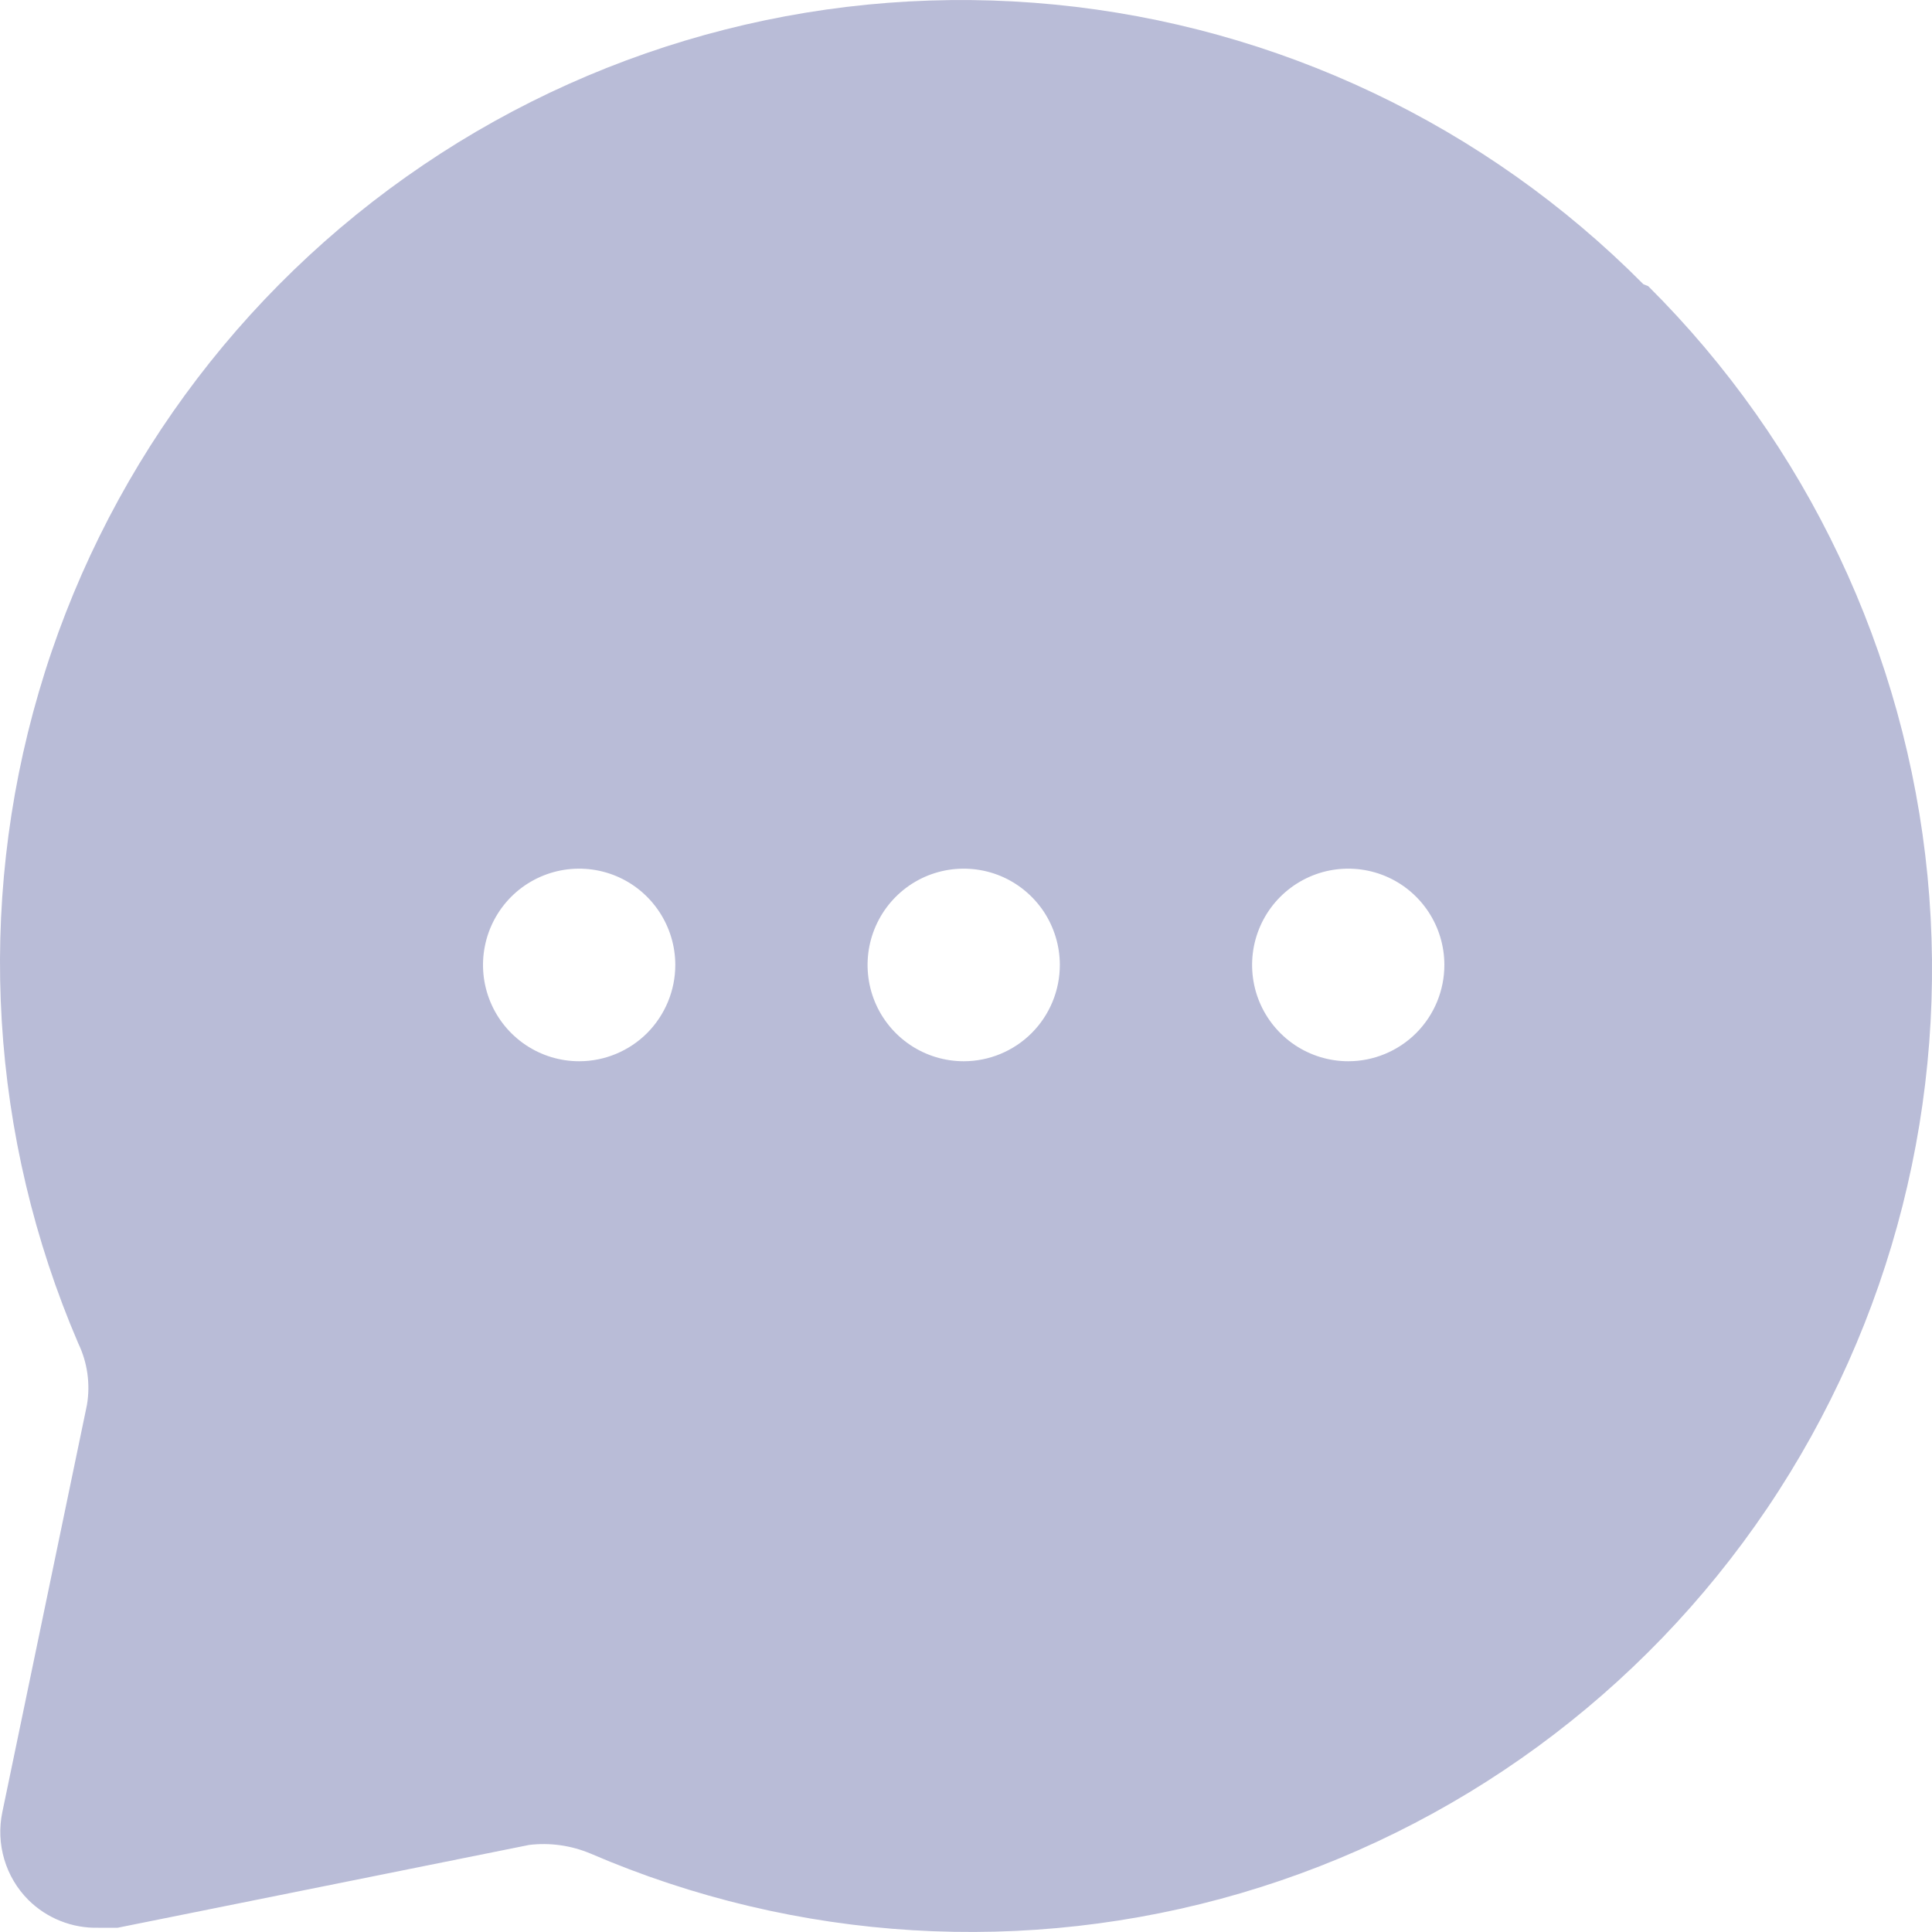
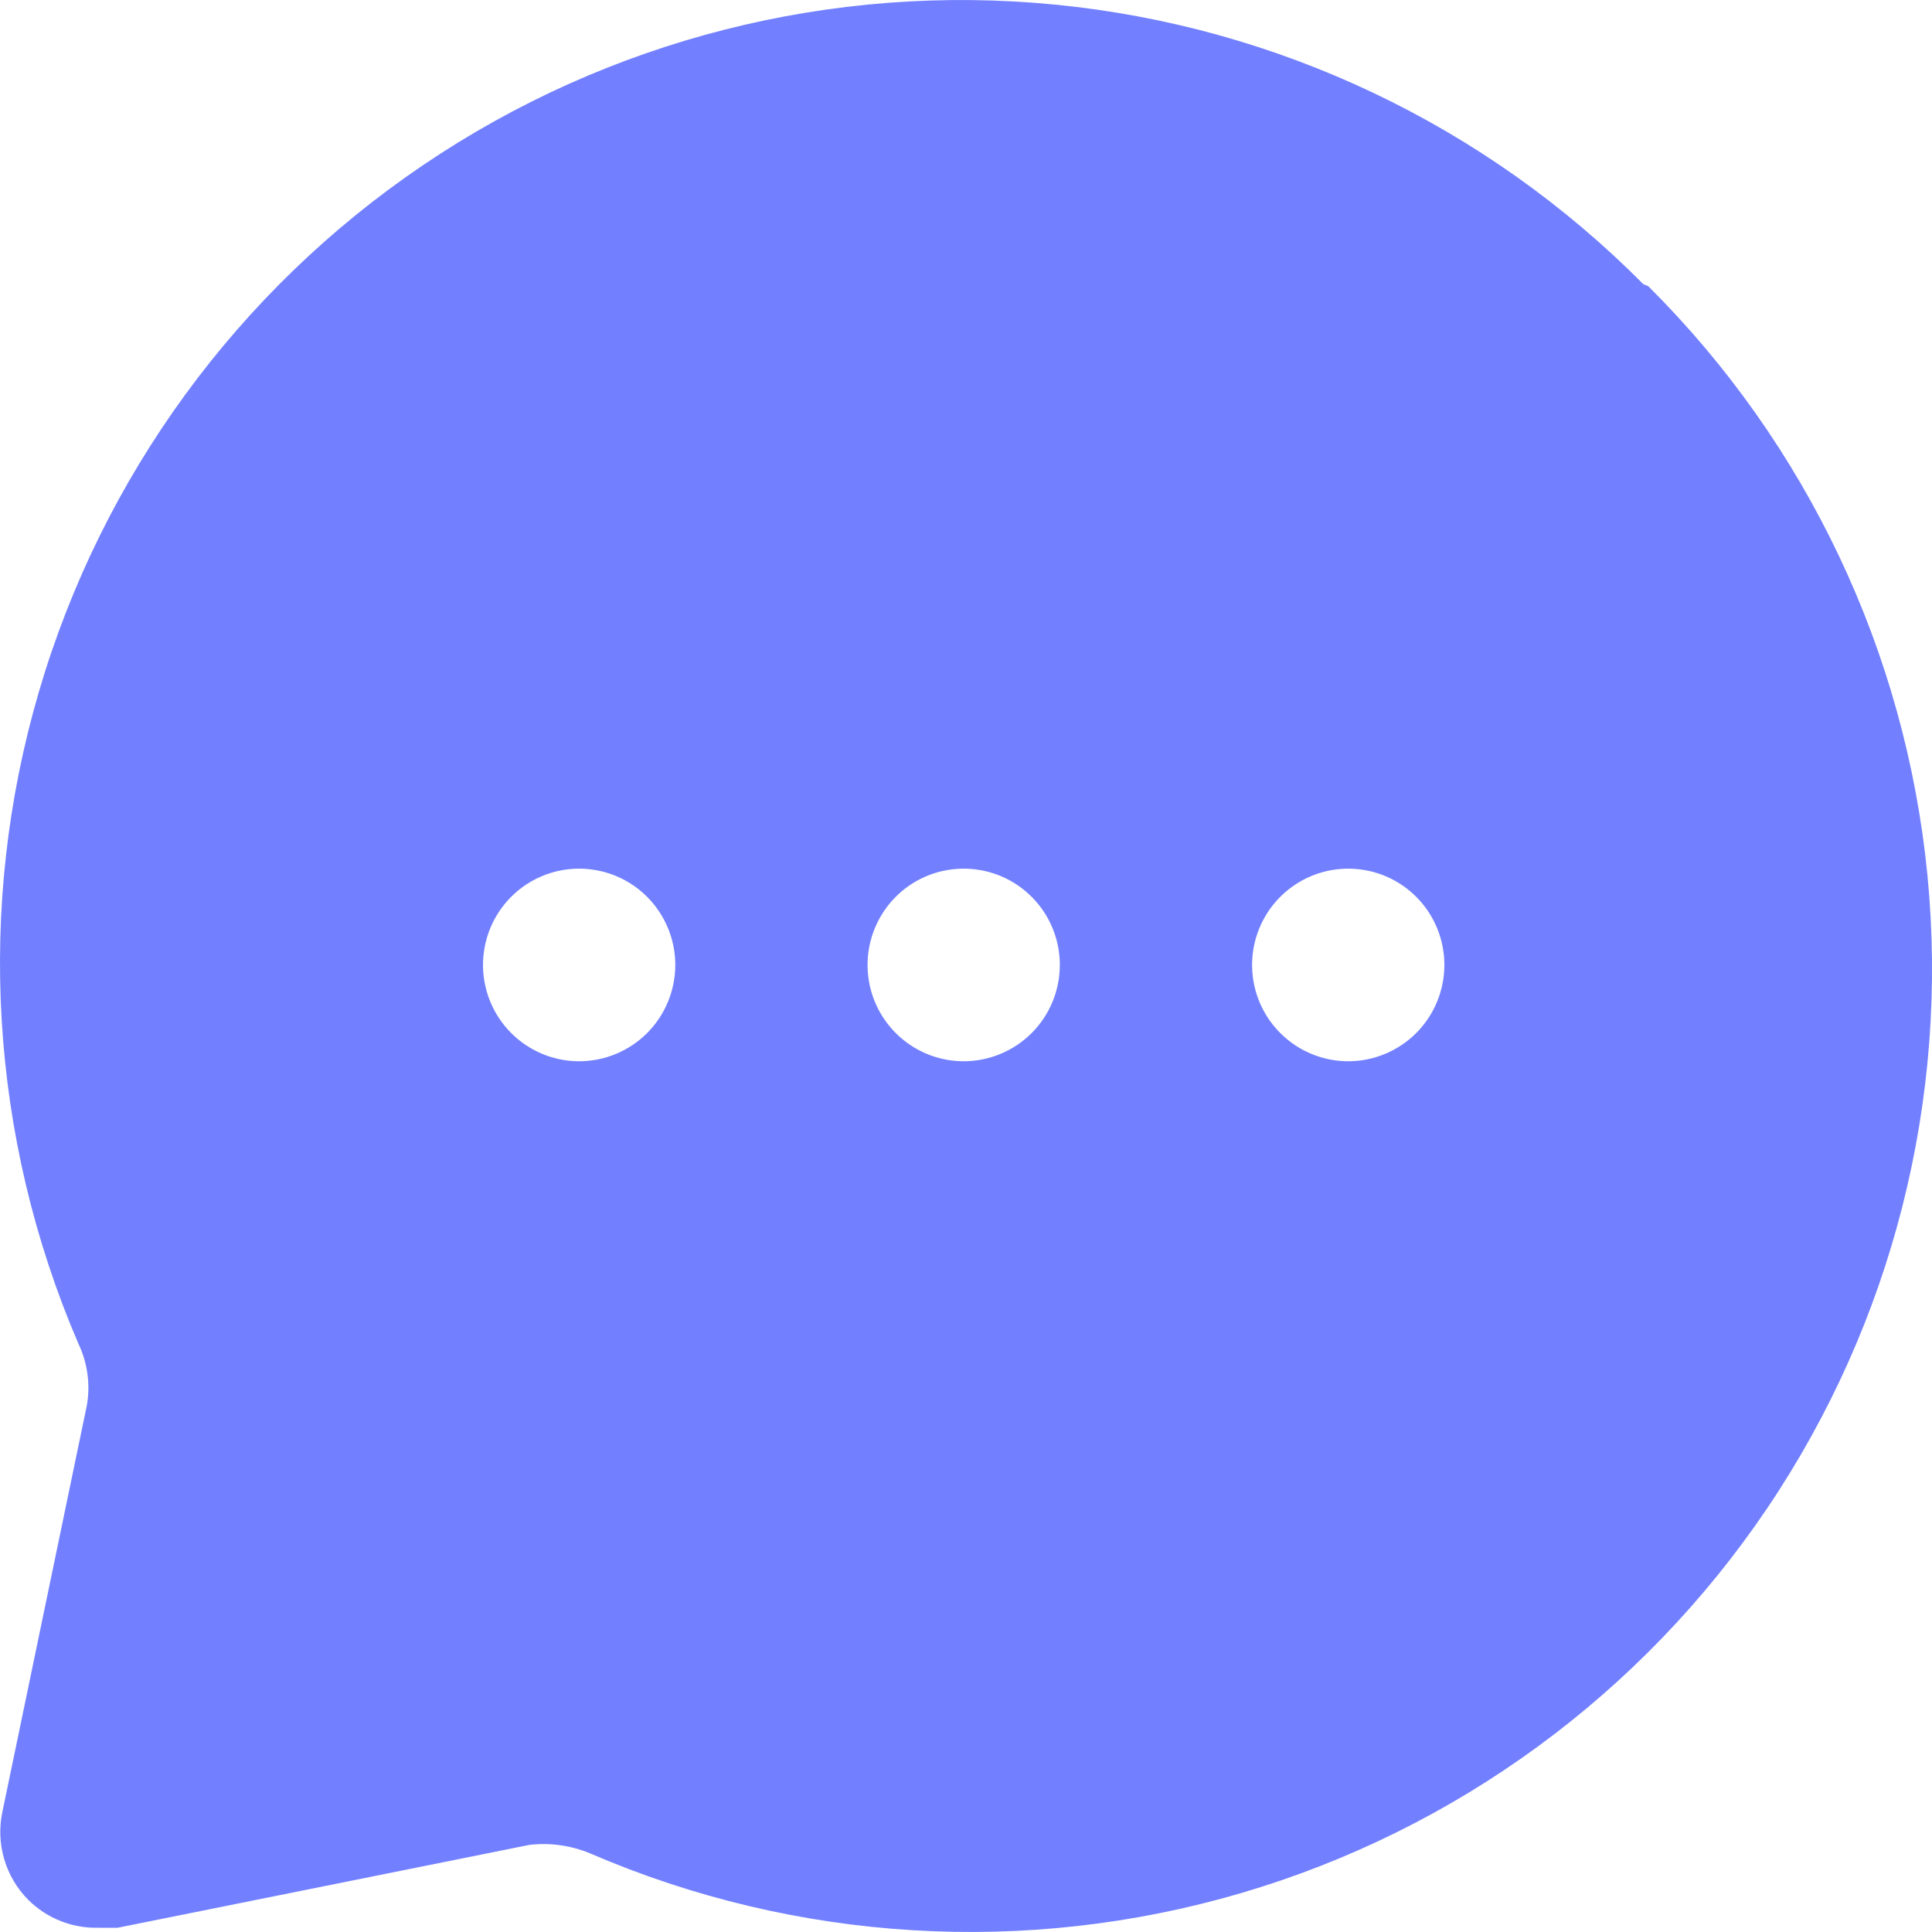
<svg xmlns="http://www.w3.org/2000/svg" width="30" height="30" viewBox="0 0 30 30" fill="none">
-   <path d="M25.518 4.413C23.069 1.944 19.836 0.408 16.377 0.071C12.918 -0.267 9.45 0.614 6.571 2.563C3.691 4.511 1.58 7.405 0.603 10.745C-0.375 14.085 -0.158 17.662 1.215 20.859C1.358 21.156 1.405 21.491 1.35 21.816L0.036 28.14C-0.015 28.383 -0.004 28.634 0.066 28.871C0.136 29.109 0.264 29.325 0.439 29.501C0.582 29.643 0.752 29.755 0.94 29.829C1.127 29.904 1.327 29.939 1.529 29.934H1.827L8.217 28.648C8.541 28.609 8.871 28.656 9.172 28.783C12.364 30.158 15.936 30.375 19.271 29.396C22.606 28.417 25.495 26.303 27.441 23.42C29.387 20.536 30.267 17.062 29.93 13.598C29.592 10.134 28.059 6.896 25.593 4.443L25.518 4.413ZM8.993 16.479C8.698 16.479 8.409 16.391 8.164 16.227C7.918 16.062 7.727 15.829 7.614 15.556C7.501 15.283 7.471 14.982 7.529 14.692C7.586 14.402 7.729 14.135 7.937 13.926C8.146 13.717 8.412 13.575 8.702 13.517C8.991 13.46 9.291 13.489 9.564 13.602C9.837 13.715 10.07 13.907 10.234 14.153C10.398 14.399 10.486 14.688 10.486 14.983C10.486 15.38 10.328 15.76 10.049 16.041C9.769 16.321 9.389 16.479 8.993 16.479ZM14.964 16.479C14.669 16.479 14.38 16.391 14.135 16.227C13.889 16.062 13.698 15.829 13.585 15.556C13.472 15.283 13.443 14.982 13.5 14.692C13.558 14.402 13.7 14.135 13.909 13.926C14.117 13.717 14.383 13.575 14.673 13.517C14.963 13.46 15.263 13.489 15.536 13.602C15.808 13.715 16.041 13.907 16.206 14.153C16.369 14.399 16.457 14.688 16.457 14.983C16.457 15.38 16.3 15.76 16.02 16.041C15.74 16.321 15.36 16.479 14.964 16.479ZM20.936 16.479C20.64 16.479 20.352 16.391 20.106 16.227C19.861 16.062 19.669 15.829 19.556 15.556C19.443 15.283 19.414 14.982 19.471 14.692C19.529 14.402 19.671 14.135 19.88 13.926C20.089 13.717 20.355 13.575 20.644 13.517C20.934 13.46 21.234 13.489 21.507 13.602C21.78 13.715 22.013 13.907 22.177 14.153C22.341 14.399 22.428 14.688 22.428 14.983C22.428 15.38 22.271 15.76 21.991 16.041C21.711 16.321 21.331 16.479 20.936 16.479Z" fill="#B9BCD7" />
+   <path d="M25.518 4.413C23.069 1.944 19.836 0.408 16.377 0.071C12.918 -0.267 9.45 0.614 6.571 2.563C3.691 4.511 1.58 7.405 0.603 10.745C-0.375 14.085 -0.158 17.662 1.215 20.859C1.358 21.156 1.405 21.491 1.35 21.816L0.036 28.14C-0.015 28.383 -0.004 28.634 0.066 28.871C0.136 29.109 0.264 29.325 0.439 29.501C0.582 29.643 0.752 29.755 0.94 29.829C1.127 29.904 1.327 29.939 1.529 29.934H1.827L8.217 28.648C8.541 28.609 8.871 28.656 9.172 28.783C12.364 30.158 15.936 30.375 19.271 29.396C22.606 28.417 25.495 26.303 27.441 23.42C29.387 20.536 30.267 17.062 29.93 13.598C29.592 10.134 28.059 6.896 25.593 4.443L25.518 4.413ZM8.993 16.479C8.698 16.479 8.409 16.391 8.164 16.227C7.918 16.062 7.727 15.829 7.614 15.556C7.501 15.283 7.471 14.982 7.529 14.692C7.586 14.402 7.729 14.135 7.937 13.926C8.146 13.717 8.412 13.575 8.702 13.517C8.991 13.46 9.291 13.489 9.564 13.602C9.837 13.715 10.07 13.907 10.234 14.153C10.398 14.399 10.486 14.688 10.486 14.983C10.486 15.38 10.328 15.76 10.049 16.041C9.769 16.321 9.389 16.479 8.993 16.479ZM14.964 16.479C14.669 16.479 14.38 16.391 14.135 16.227C13.889 16.062 13.698 15.829 13.585 15.556C13.472 15.283 13.443 14.982 13.5 14.692C13.558 14.402 13.7 14.135 13.909 13.926C14.117 13.717 14.383 13.575 14.673 13.517C14.963 13.46 15.263 13.489 15.536 13.602C15.808 13.715 16.041 13.907 16.206 14.153C16.369 14.399 16.457 14.688 16.457 14.983C16.457 15.38 16.3 15.76 16.02 16.041C15.74 16.321 15.36 16.479 14.964 16.479ZM20.936 16.479C20.64 16.479 20.352 16.391 20.106 16.227C19.861 16.062 19.669 15.829 19.556 15.556C19.443 15.283 19.414 14.982 19.471 14.692C19.529 14.402 19.671 14.135 19.88 13.926C20.089 13.717 20.355 13.575 20.644 13.517C20.934 13.46 21.234 13.489 21.507 13.602C21.78 13.715 22.013 13.907 22.177 14.153C22.341 14.399 22.428 14.688 22.428 14.983C22.428 15.38 22.271 15.76 21.991 16.041C21.711 16.321 21.331 16.479 20.936 16.479Z" fill="#7280ff" />
</svg>
